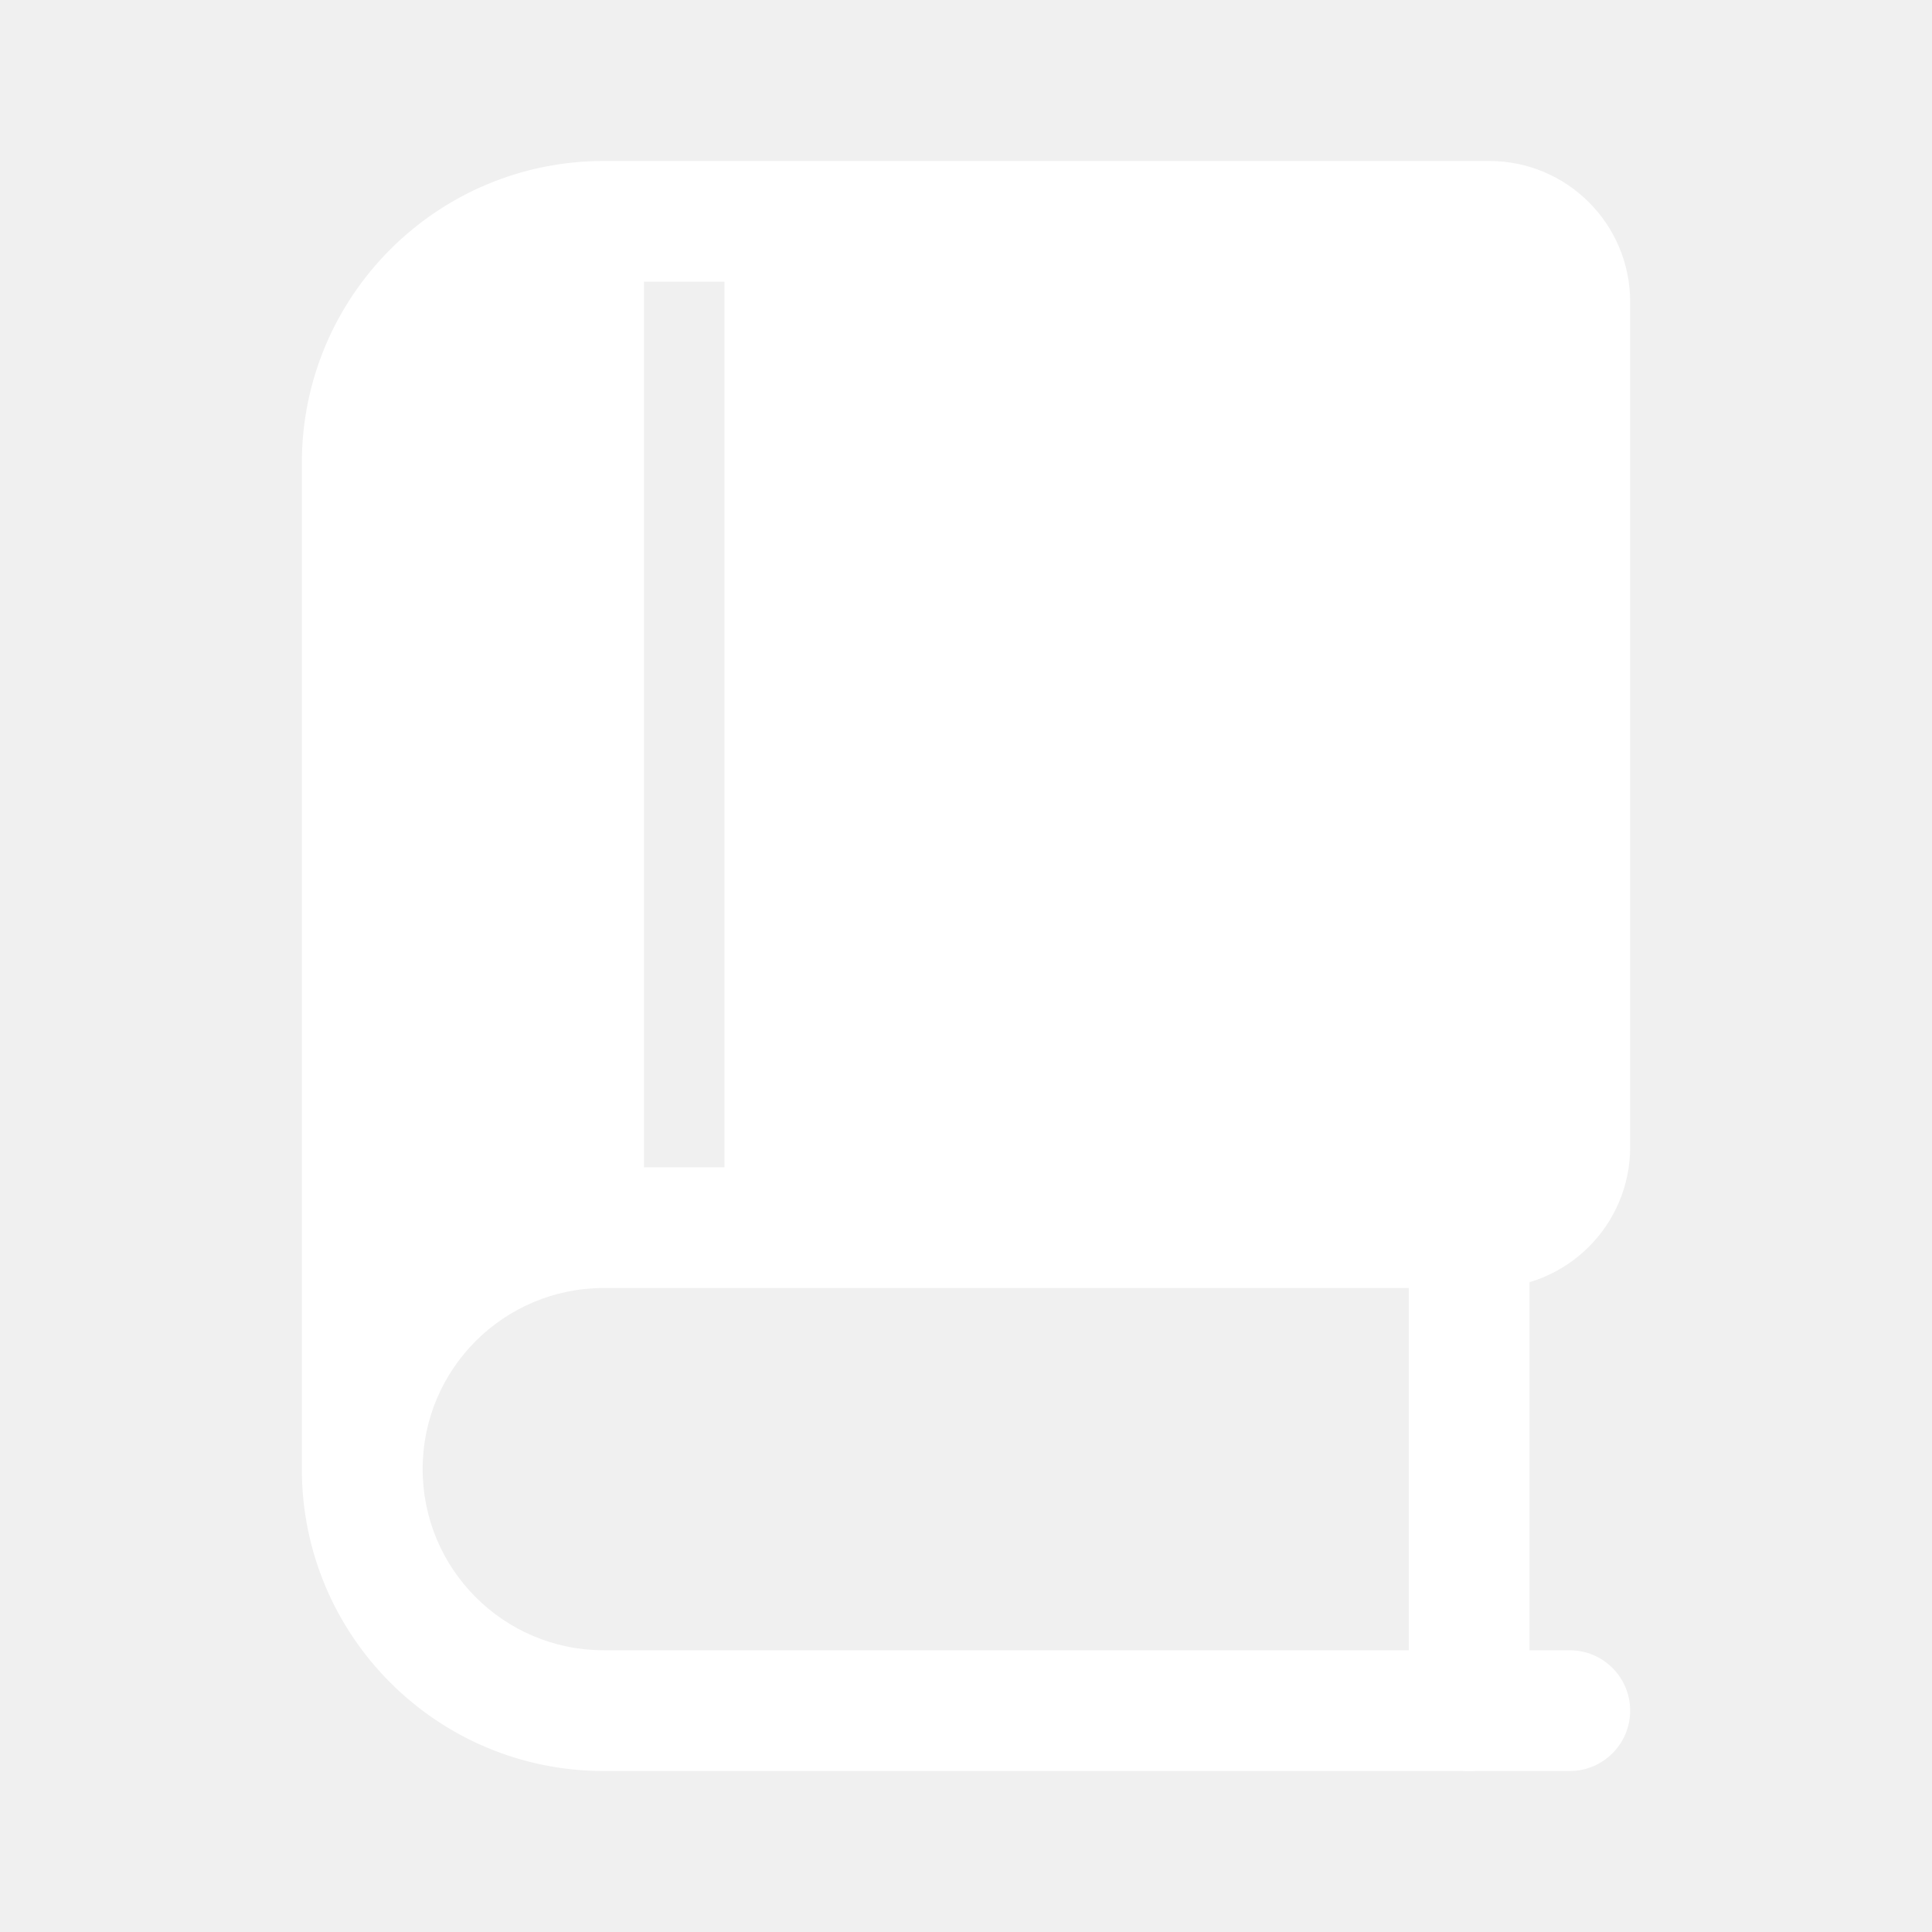
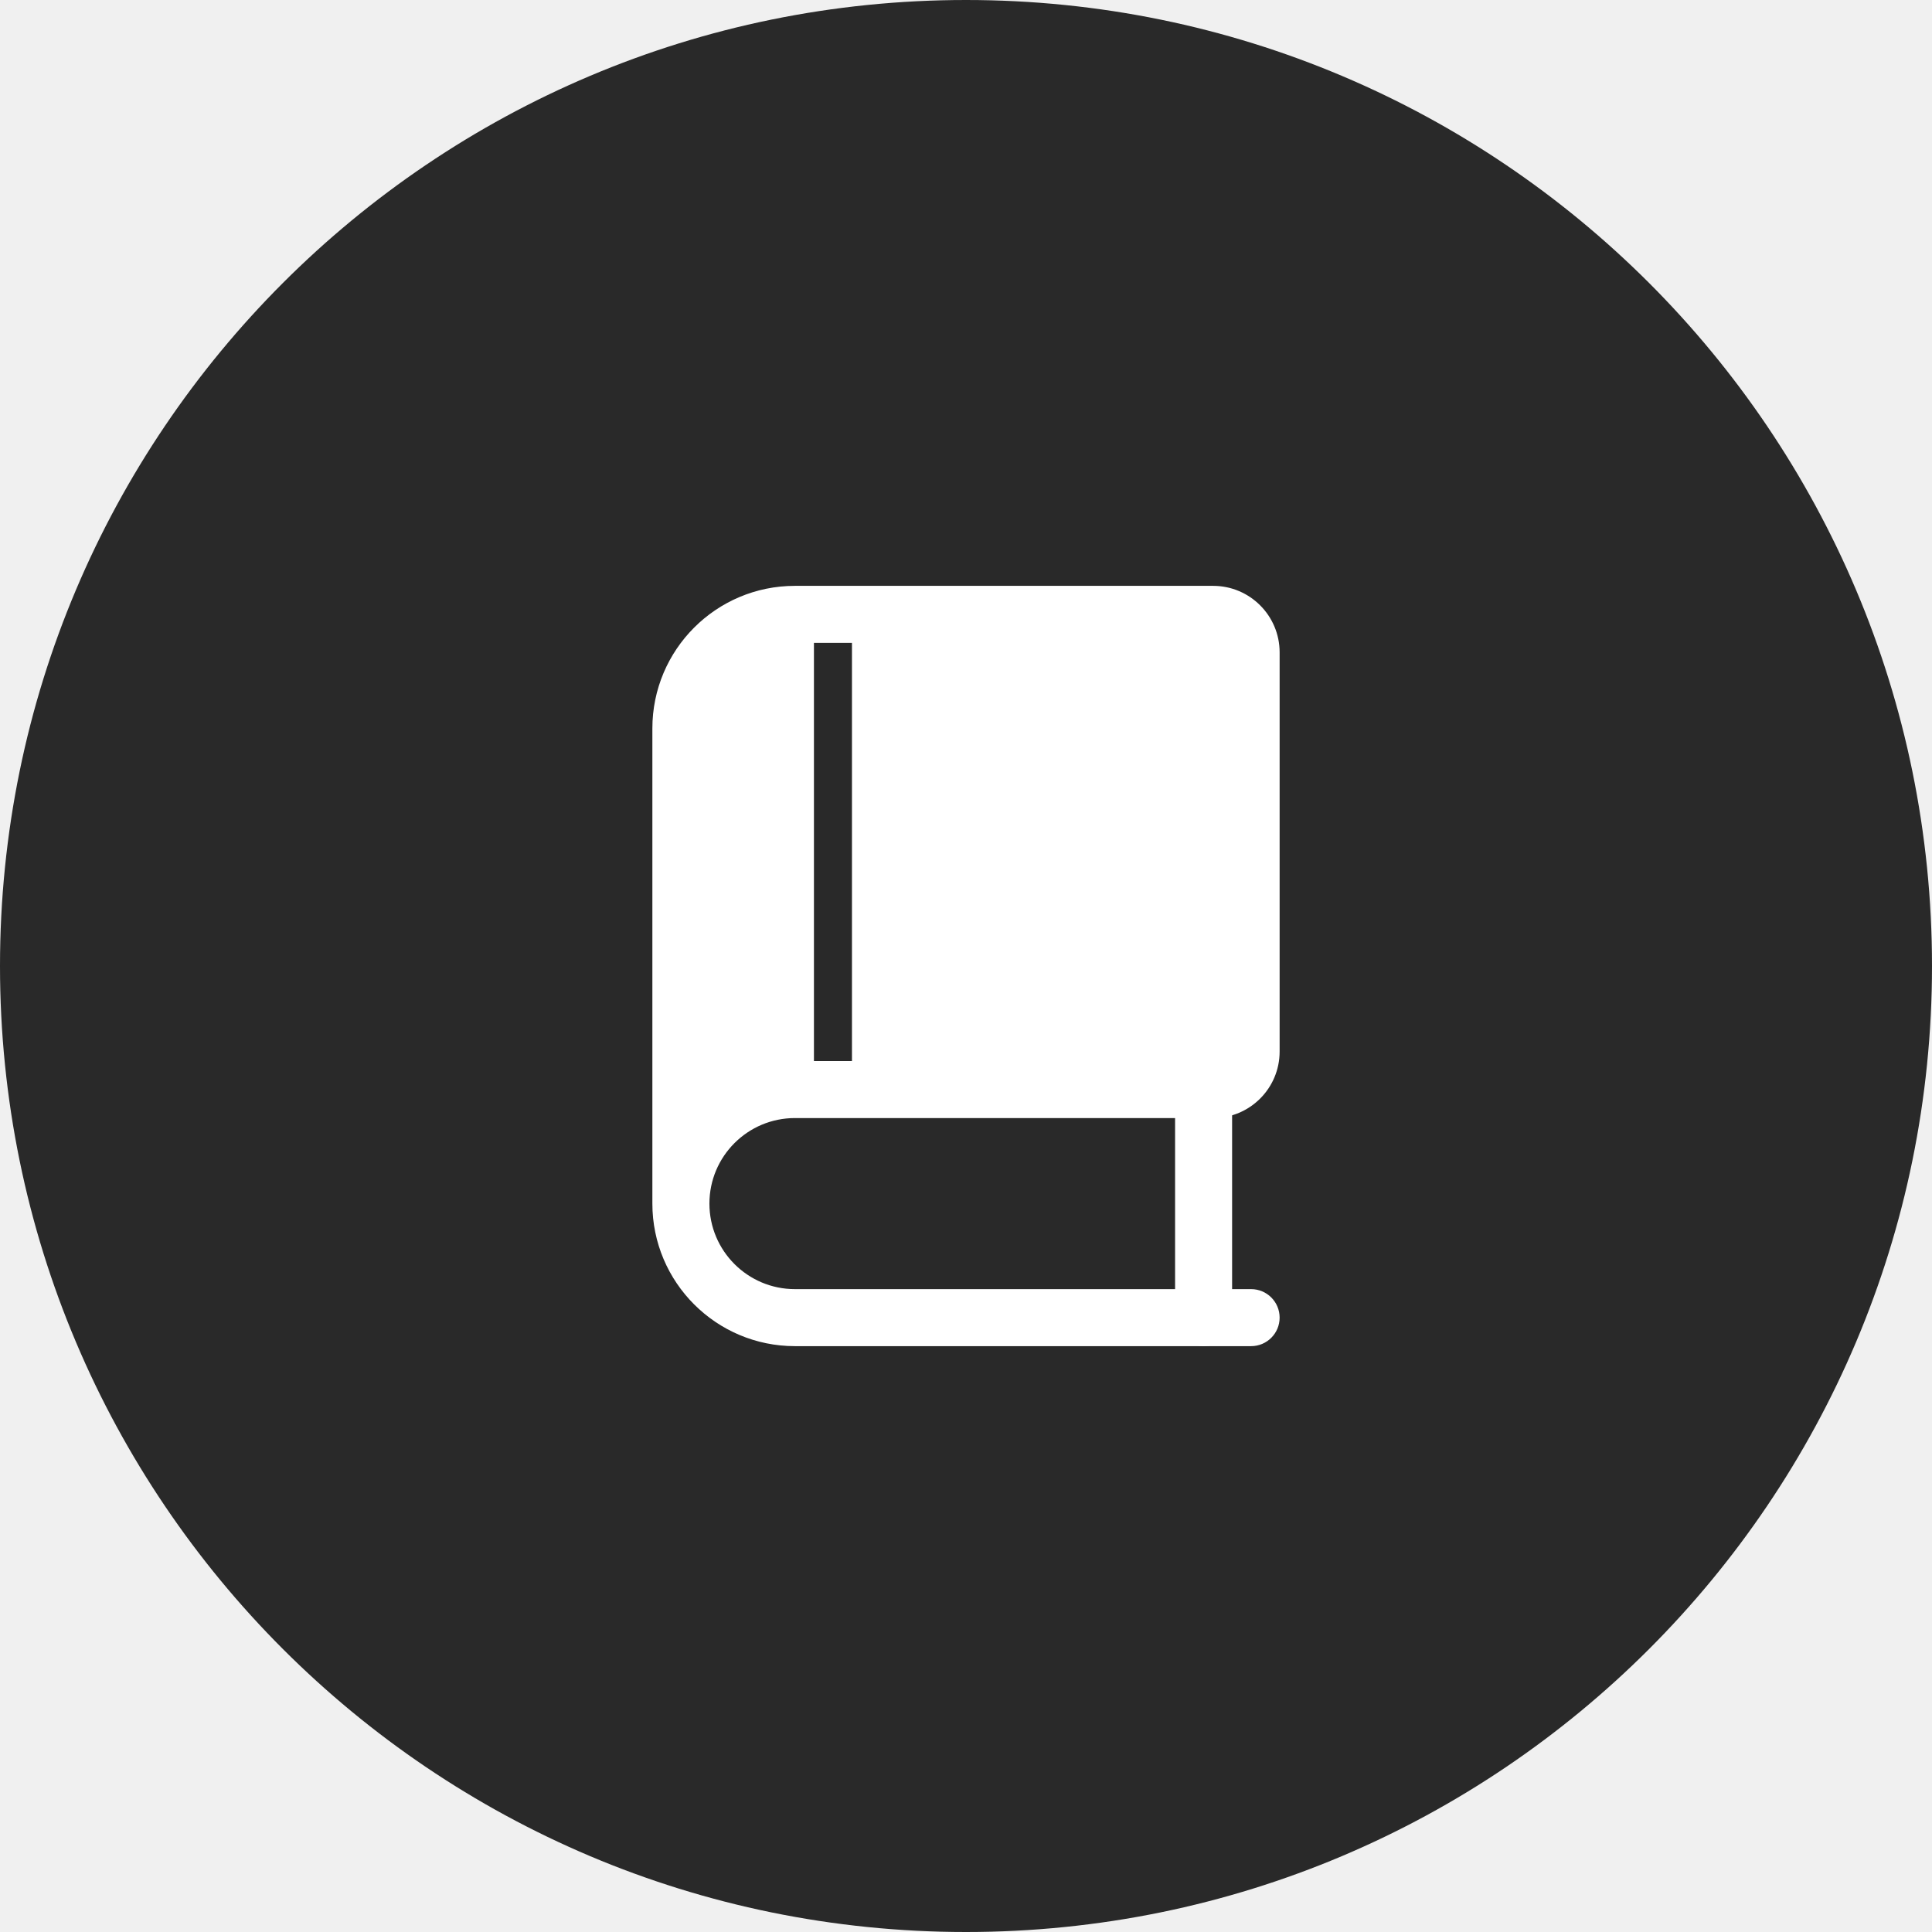
- <svg xmlns="http://www.w3.org/2000/svg" width="34" height="34" viewBox="0 0 34 34" fill="none">
-   <path d="M12.75 21.604H26.208C26.991 21.604 27.625 20.97 27.625 20.188V5.312C27.625 4.53 26.991 3.896 26.208 3.896H12.75V21.604Z" fill="white" />
-   <path d="M11.333 3.896H10.625C8.278 3.896 6.375 5.799 6.375 8.146V25.854C6.375 23.507 8.278 21.604 10.625 21.604H11.333V3.896Z" fill="white" />
-   <path fill-rule="evenodd" clip-rule="evenodd" d="M5.312 8.146C5.312 5.212 7.691 2.833 10.625 2.833H26.208C27.578 2.833 28.688 3.943 28.688 5.312V20.188C28.688 21.557 27.578 22.667 26.208 22.667H10.625C8.865 22.667 7.438 24.094 7.438 25.854C7.438 27.614 8.865 29.042 10.625 29.042H27.625C28.212 29.042 28.688 29.517 28.688 30.104C28.688 30.691 28.212 31.167 27.625 31.167H10.625C7.691 31.167 5.312 28.788 5.312 25.854V8.146ZM7.438 21.604C8.325 20.937 9.429 20.542 10.625 20.542H26.208C26.404 20.542 26.562 20.383 26.562 20.188V5.312C26.562 5.117 26.404 4.958 26.208 4.958H10.625C8.865 4.958 7.438 6.385 7.438 8.146V21.604Z" fill="white" />
-   <path fill-rule="evenodd" clip-rule="evenodd" d="M25.854 20.542C26.441 20.542 26.917 21.017 26.917 21.604V30.104C26.917 30.691 26.441 31.167 25.854 31.167C25.267 31.167 24.792 30.691 24.792 30.104V21.604C24.792 21.017 25.267 20.542 25.854 20.542Z" fill="white" />
+ <svg xmlns="http://www.w3.org/2000/svg" width="72" height="72" viewBox="0 0 72 72" fill="none">
+   <rect width="72" height="72" rx="36" fill="#292929" />
+   <path d="M31.75 40.604H45.208C45.991 40.604 46.625 39.97 46.625 39.188V24.312C46.625 23.53 45.991 22.896 45.208 22.896H31.75V40.604Z" fill="white" />
+   <path d="M30.333 22.896H29.625C27.278 22.896 25.375 24.799 25.375 27.146V44.854C25.375 42.507 27.278 40.604 29.625 40.604H30.333V22.896Z" fill="white" />
+   <path fill-rule="evenodd" clip-rule="evenodd" d="M24.312 27.146C24.312 24.212 26.691 21.833 29.625 21.833H45.208C46.578 21.833 47.688 22.943 47.688 24.312V39.188C47.688 40.557 46.578 41.667 45.208 41.667H29.625C27.865 41.667 26.438 43.094 26.438 44.854C26.438 46.614 27.865 48.042 29.625 48.042H46.625C47.212 48.042 47.688 48.517 47.688 49.104C47.688 49.691 47.212 50.167 46.625 50.167H29.625C26.691 50.167 24.312 47.788 24.312 44.854V27.146ZM26.438 40.604C27.325 39.937 28.429 39.542 29.625 39.542H45.208C45.404 39.542 45.562 39.383 45.562 39.188V24.312C45.562 24.117 45.404 23.958 45.208 23.958H29.625C27.865 23.958 26.438 25.385 26.438 27.146V40.604Z" fill="white" />
+   <path fill-rule="evenodd" clip-rule="evenodd" d="M44.854 39.542C45.441 39.542 45.917 40.017 45.917 40.604V49.104C45.917 49.691 45.441 50.167 44.854 50.167C44.267 50.167 43.792 49.691 43.792 49.104V40.604C43.792 40.017 44.267 39.542 44.854 39.542Z" fill="white" />
</svg>
